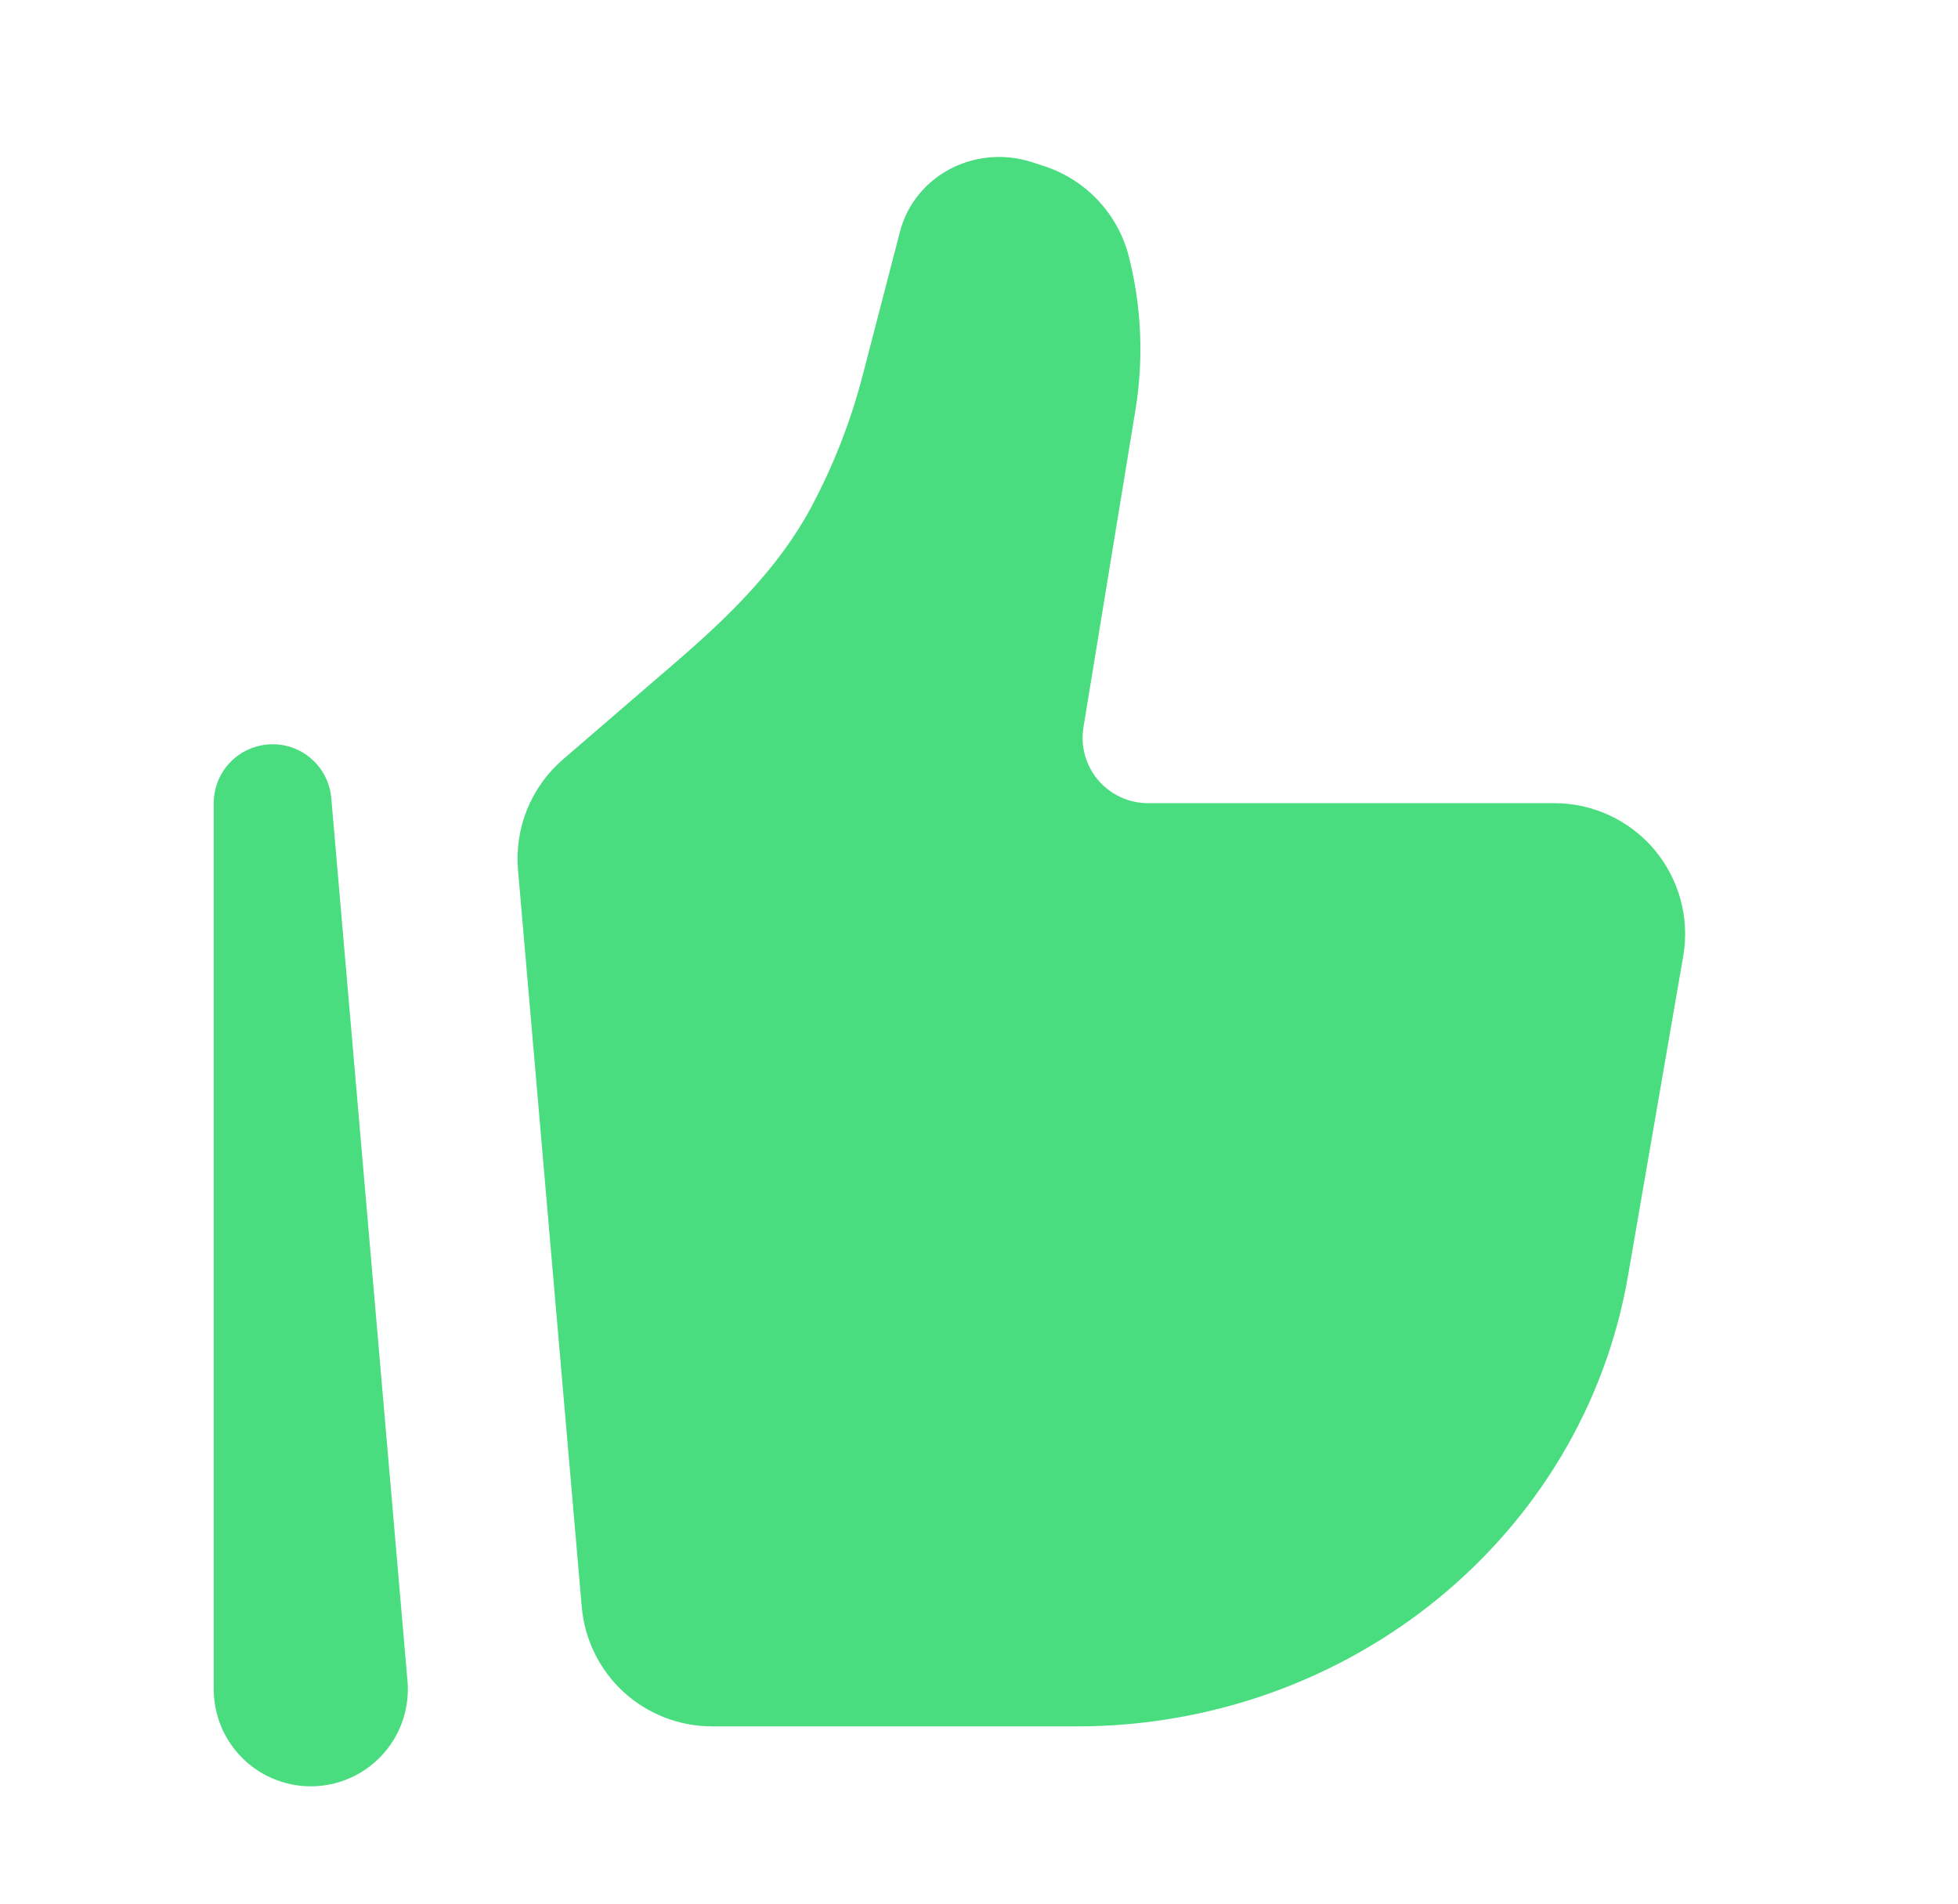
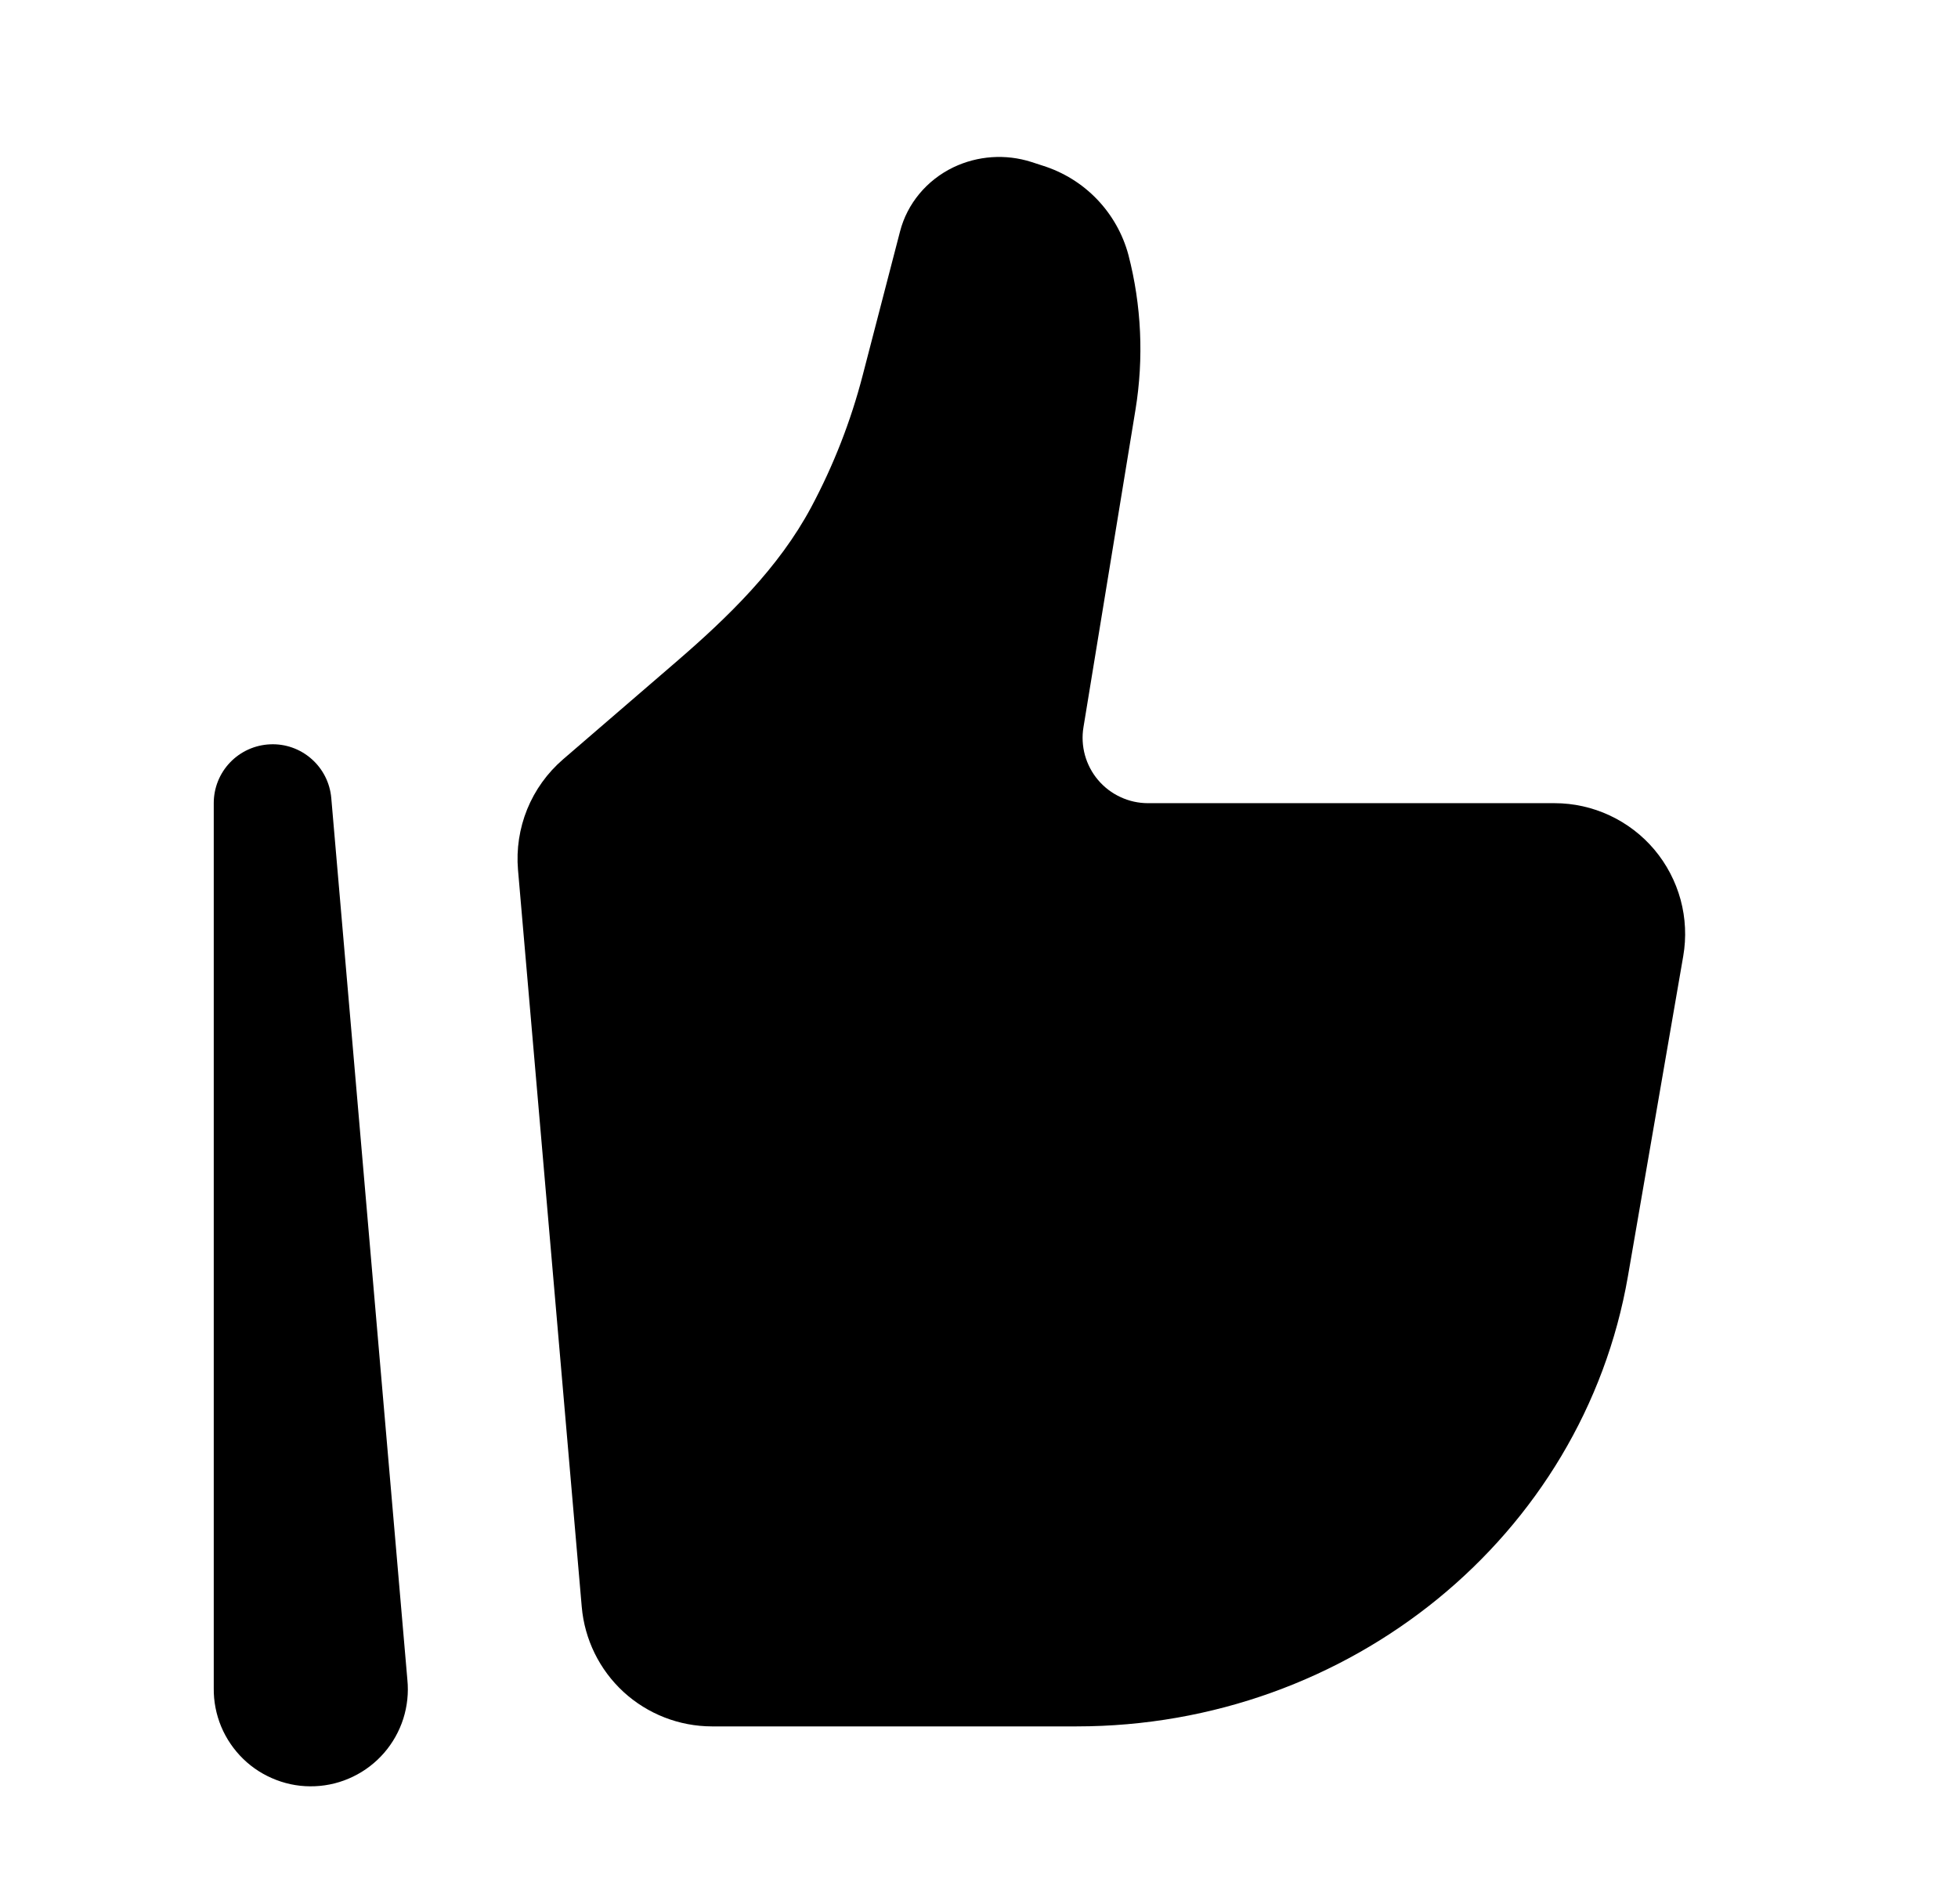
- <svg xmlns="http://www.w3.org/2000/svg" width="36" height="35" viewBox="0 0 36 35" fill="none">
-   <path d="M29.931 23.466L30.948 17.58C31.008 17.235 30.991 16.881 30.9 16.543C30.808 16.205 30.644 15.891 30.419 15.623C30.194 15.355 29.912 15.14 29.595 14.992C29.278 14.844 28.932 14.767 28.582 14.767H21.107C20.932 14.767 20.76 14.729 20.602 14.655C20.443 14.582 20.303 14.475 20.19 14.342C20.077 14.209 19.995 14.053 19.948 13.885C19.902 13.717 19.892 13.541 19.921 13.369L20.877 7.533C21.032 6.585 20.988 5.616 20.747 4.686C20.644 4.302 20.445 3.951 20.17 3.664C19.895 3.377 19.551 3.165 19.172 3.046L18.963 2.978C18.49 2.827 17.977 2.862 17.529 3.076C17.038 3.313 16.68 3.744 16.548 4.256L15.861 6.902C15.643 7.744 15.325 8.557 14.915 9.325C14.316 10.445 13.389 11.344 12.426 12.174L10.35 13.963C10.062 14.212 9.837 14.525 9.693 14.878C9.55 15.231 9.492 15.612 9.524 15.992L10.696 29.543C10.748 30.142 11.022 30.701 11.465 31.108C11.908 31.514 12.488 31.74 13.089 31.741H19.795C24.819 31.741 29.105 28.24 29.931 23.466Z" fill="#4ADD80" />
-   <path fill-rule="evenodd" clip-rule="evenodd" d="M4.966 13.685C5.245 13.672 5.517 13.768 5.727 13.953C5.937 14.137 6.067 14.395 6.091 14.673L7.49 30.884C7.514 31.125 7.488 31.369 7.415 31.6C7.341 31.831 7.221 32.045 7.062 32.228C6.903 32.411 6.709 32.56 6.49 32.665C6.272 32.771 6.034 32.831 5.792 32.841C5.549 32.852 5.307 32.813 5.081 32.726C4.854 32.64 4.647 32.509 4.473 32.34C4.299 32.171 4.161 31.969 4.067 31.745C3.974 31.521 3.927 31.281 3.93 31.038V14.765C3.93 14.486 4.038 14.218 4.231 14.017C4.424 13.816 4.687 13.697 4.966 13.685Z" fill="#4ADD80" />
+ <svg xmlns="http://www.w3.org/2000/svg" viewBox="0 0 36 35" fill="currentColor">
+   <path d="M29.931 23.466L30.948 17.58C31.008 17.235 30.991 16.881 30.9 16.543C30.808 16.205 30.644 15.891 30.419 15.623C30.194 15.355 29.912 15.14 29.595 14.992C29.278 14.844 28.932 14.767 28.582 14.767H21.107C20.932 14.767 20.76 14.729 20.602 14.655C20.443 14.582 20.303 14.475 20.19 14.342C20.077 14.209 19.995 14.053 19.948 13.885C19.902 13.717 19.892 13.541 19.921 13.369L20.877 7.533C21.032 6.585 20.988 5.616 20.747 4.686C20.644 4.302 20.445 3.951 20.17 3.664C19.895 3.377 19.551 3.165 19.172 3.046L18.963 2.978C18.49 2.827 17.977 2.862 17.529 3.076C17.038 3.313 16.68 3.744 16.548 4.256L15.861 6.902C15.643 7.744 15.325 8.557 14.915 9.325C14.316 10.445 13.389 11.344 12.426 12.174L10.35 13.963C10.062 14.212 9.837 14.525 9.693 14.878C9.55 15.231 9.492 15.612 9.524 15.992L10.696 29.543C10.748 30.142 11.022 30.701 11.465 31.108C11.908 31.514 12.488 31.74 13.089 31.741H19.795C24.819 31.741 29.105 28.24 29.931 23.466Z" fill="currentColor" />
+   <path fill-rule="evenodd" clip-rule="evenodd" d="M4.966 13.685C5.245 13.672 5.517 13.768 5.727 13.953C5.937 14.137 6.067 14.395 6.091 14.673L7.49 30.884C7.514 31.125 7.488 31.369 7.415 31.6C7.341 31.831 7.221 32.045 7.062 32.228C6.903 32.411 6.709 32.56 6.49 32.665C6.272 32.771 6.034 32.831 5.792 32.841C5.549 32.852 5.307 32.813 5.081 32.726C4.854 32.64 4.647 32.509 4.473 32.34C4.299 32.171 4.161 31.969 4.067 31.745C3.974 31.521 3.927 31.281 3.93 31.038V14.765C3.93 14.486 4.038 14.218 4.231 14.017C4.424 13.816 4.687 13.697 4.966 13.685Z" fill="currentColor" />
</svg>
